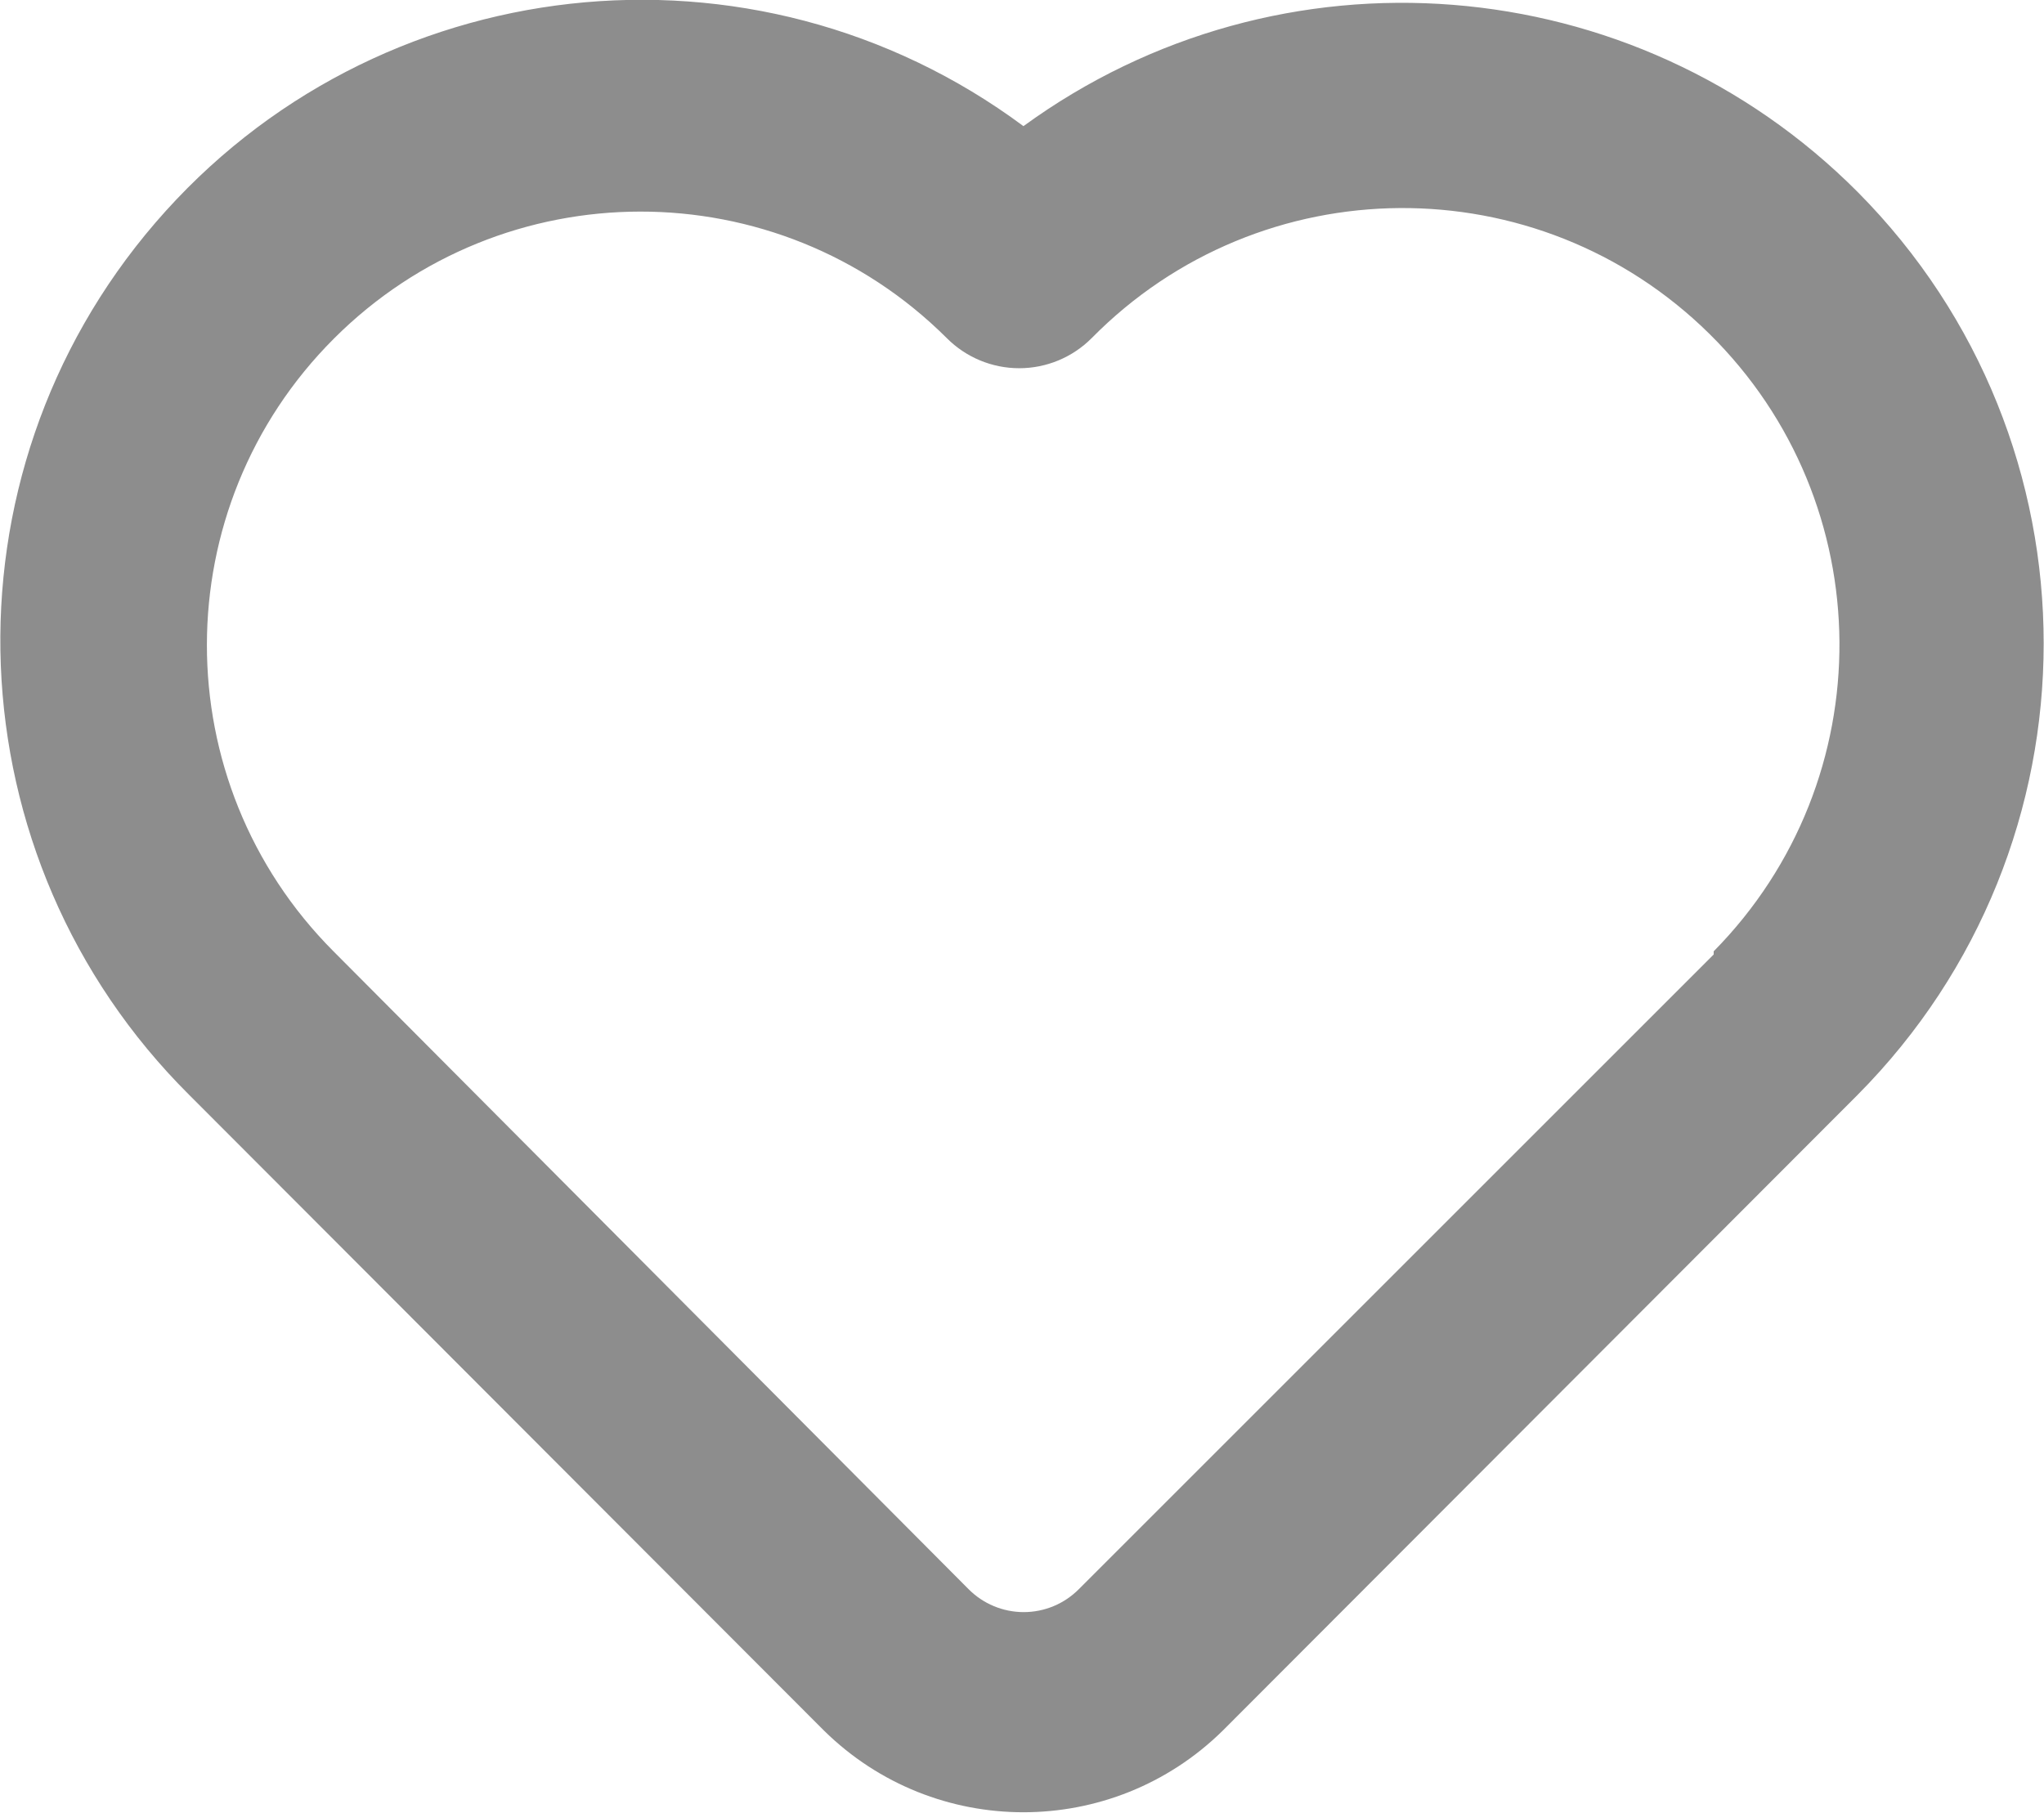
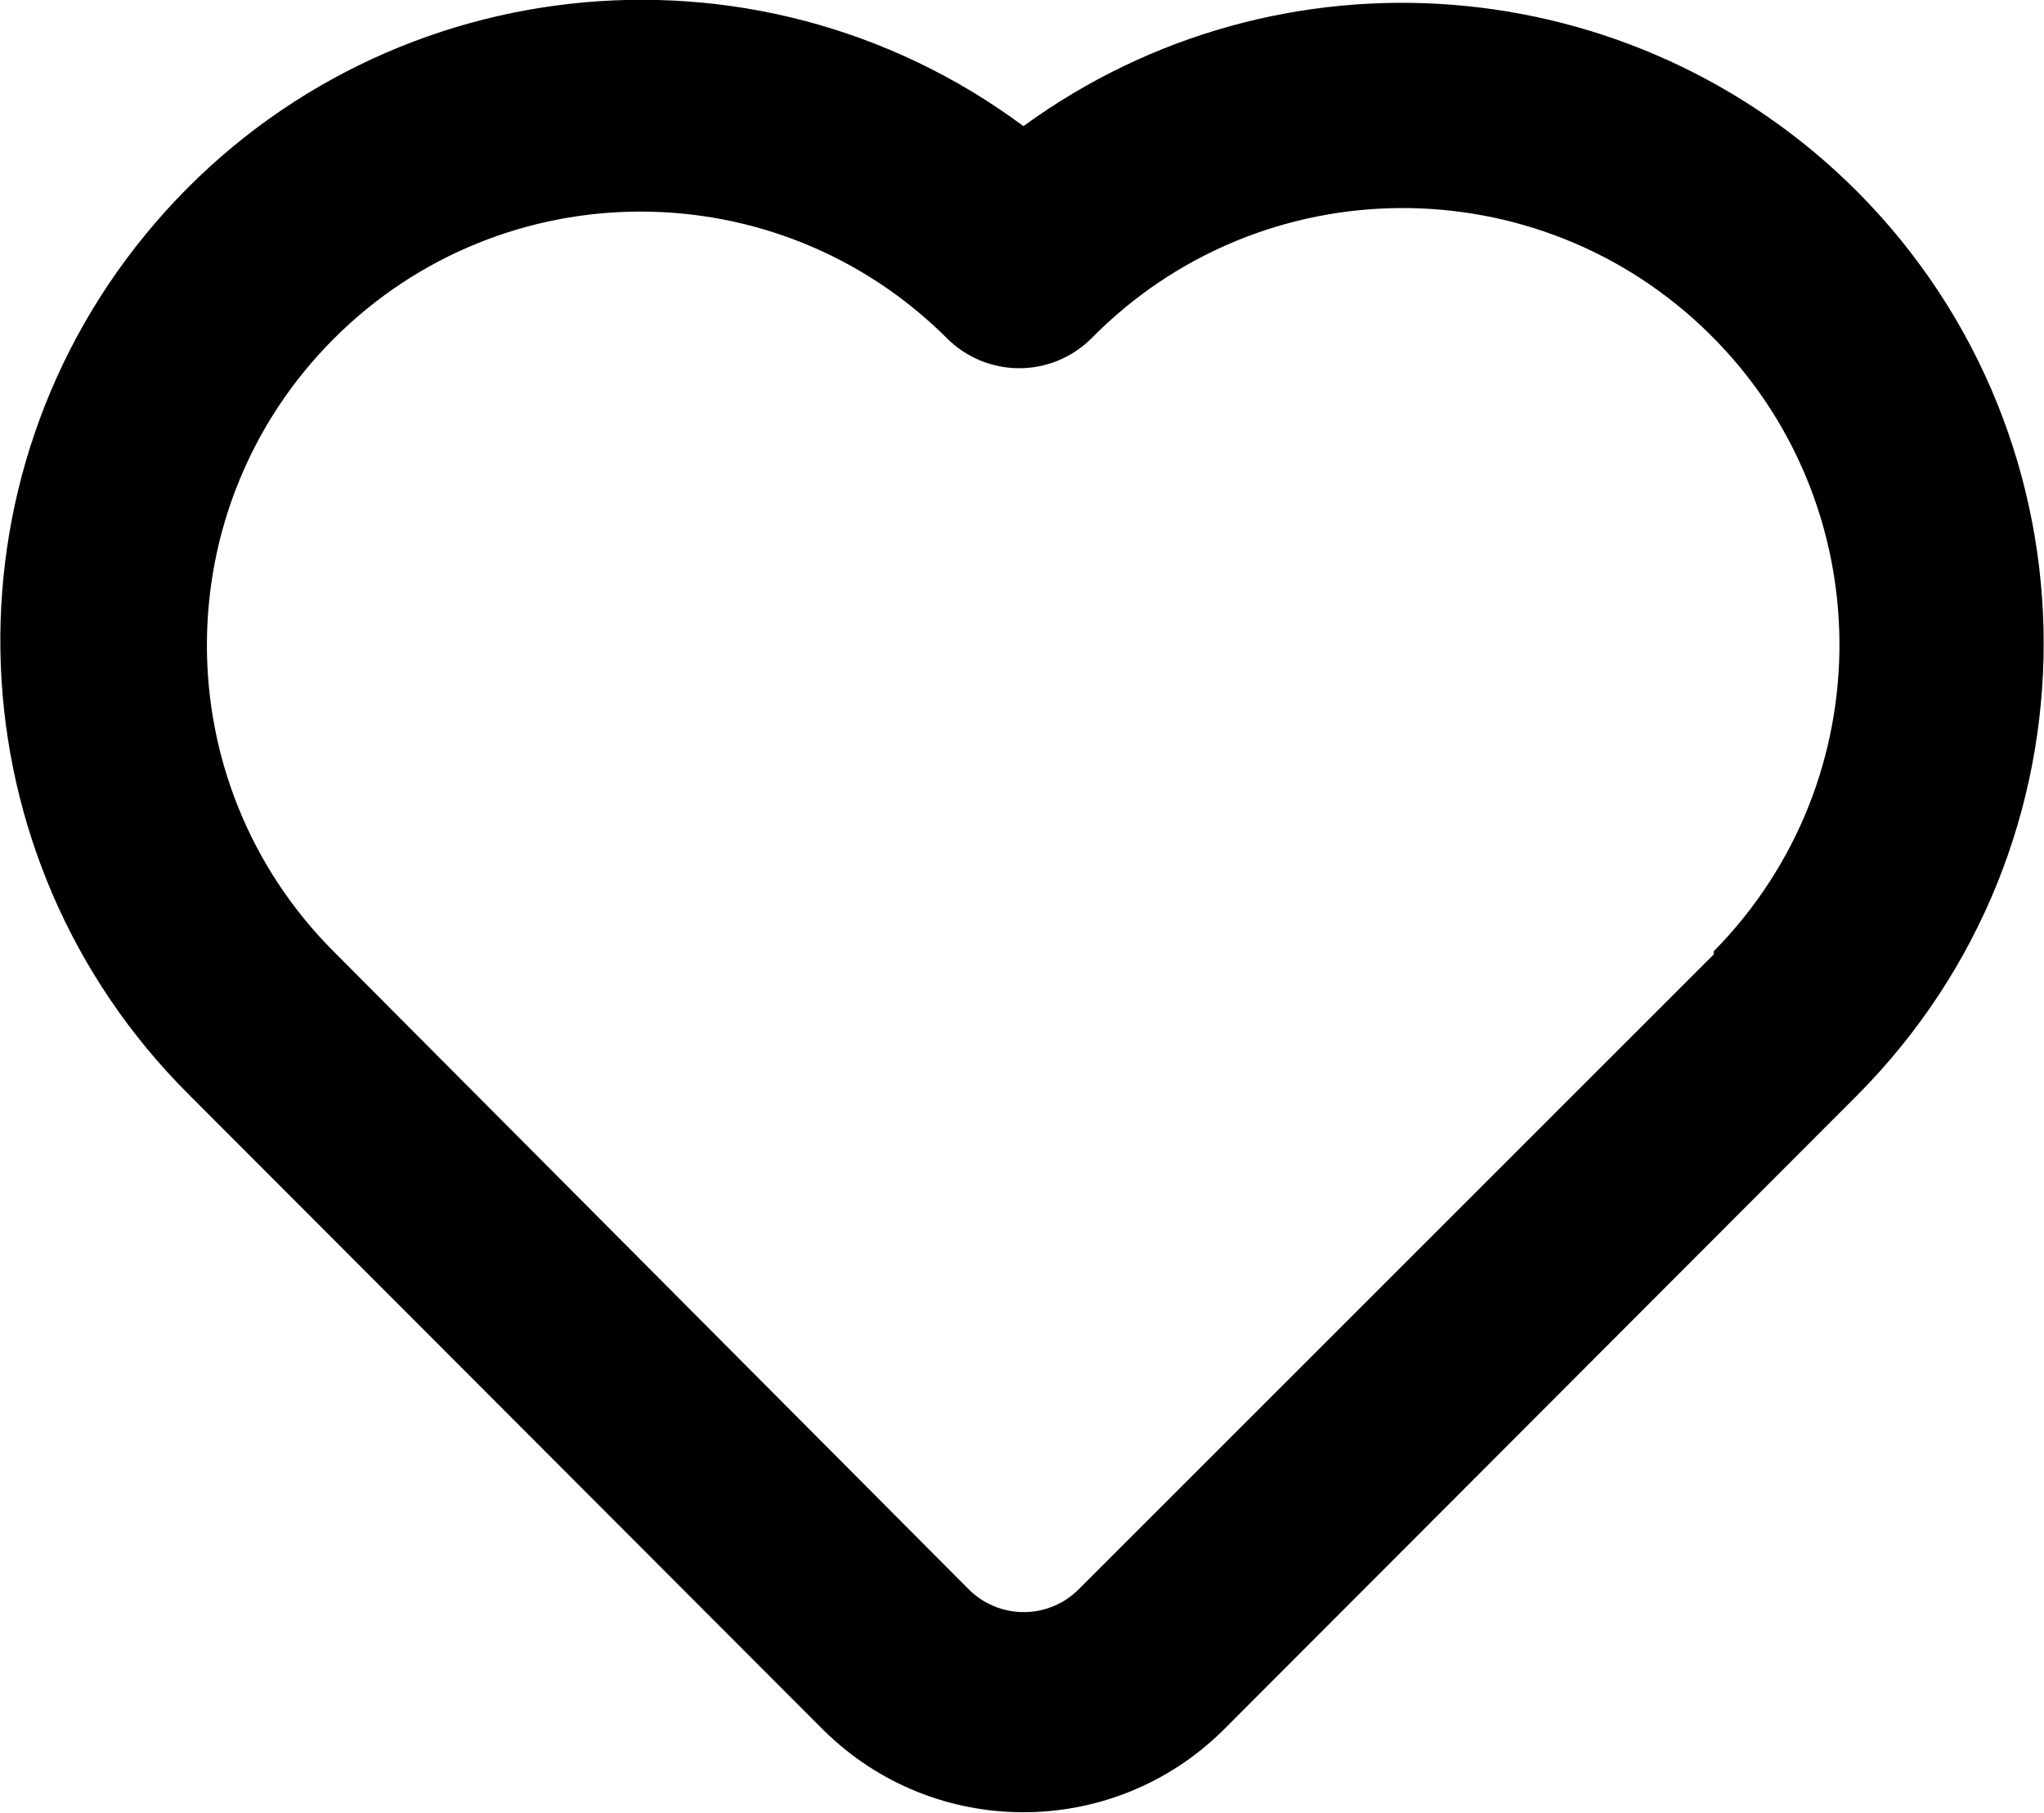
<svg xmlns="http://www.w3.org/2000/svg" width="15.52" height="13.768" viewBox="0 0 15.52 13.768">
-   <path id="heart" d="M16.093,4.579a4.882,4.882,0,0,0-6.334-.5,4.867,4.867,0,0,0-6.334,7.358l4.82,4.828a2.158,2.158,0,0,0,3.027,0l4.82-4.828A4.867,4.867,0,0,0,16.093,4.579ZM15,10.37l-4.82,4.82a.59.59,0,0,1-.838,0L4.52,10.346A3.293,3.293,0,0,1,9.177,5.689a.776.776,0,0,0,1.1,0A3.315,3.315,0,0,1,15,10.346Z" transform="translate(-1.988 -3.121)" fill="#8d8d8d" />
+   <path id="heart" d="M16.093,4.579a4.882,4.882,0,0,0-6.334-.5,4.867,4.867,0,0,0-6.334,7.358l4.82,4.828a2.158,2.158,0,0,0,3.027,0l4.82-4.828A4.867,4.867,0,0,0,16.093,4.579ZM15,10.37l-4.82,4.82a.59.59,0,0,1-.838,0L4.52,10.346A3.293,3.293,0,0,1,9.177,5.689a.776.776,0,0,0,1.1,0A3.315,3.315,0,0,1,15,10.346Z" transform="translate(-1.988 -3.121)" fill="currentColor" />
</svg>
